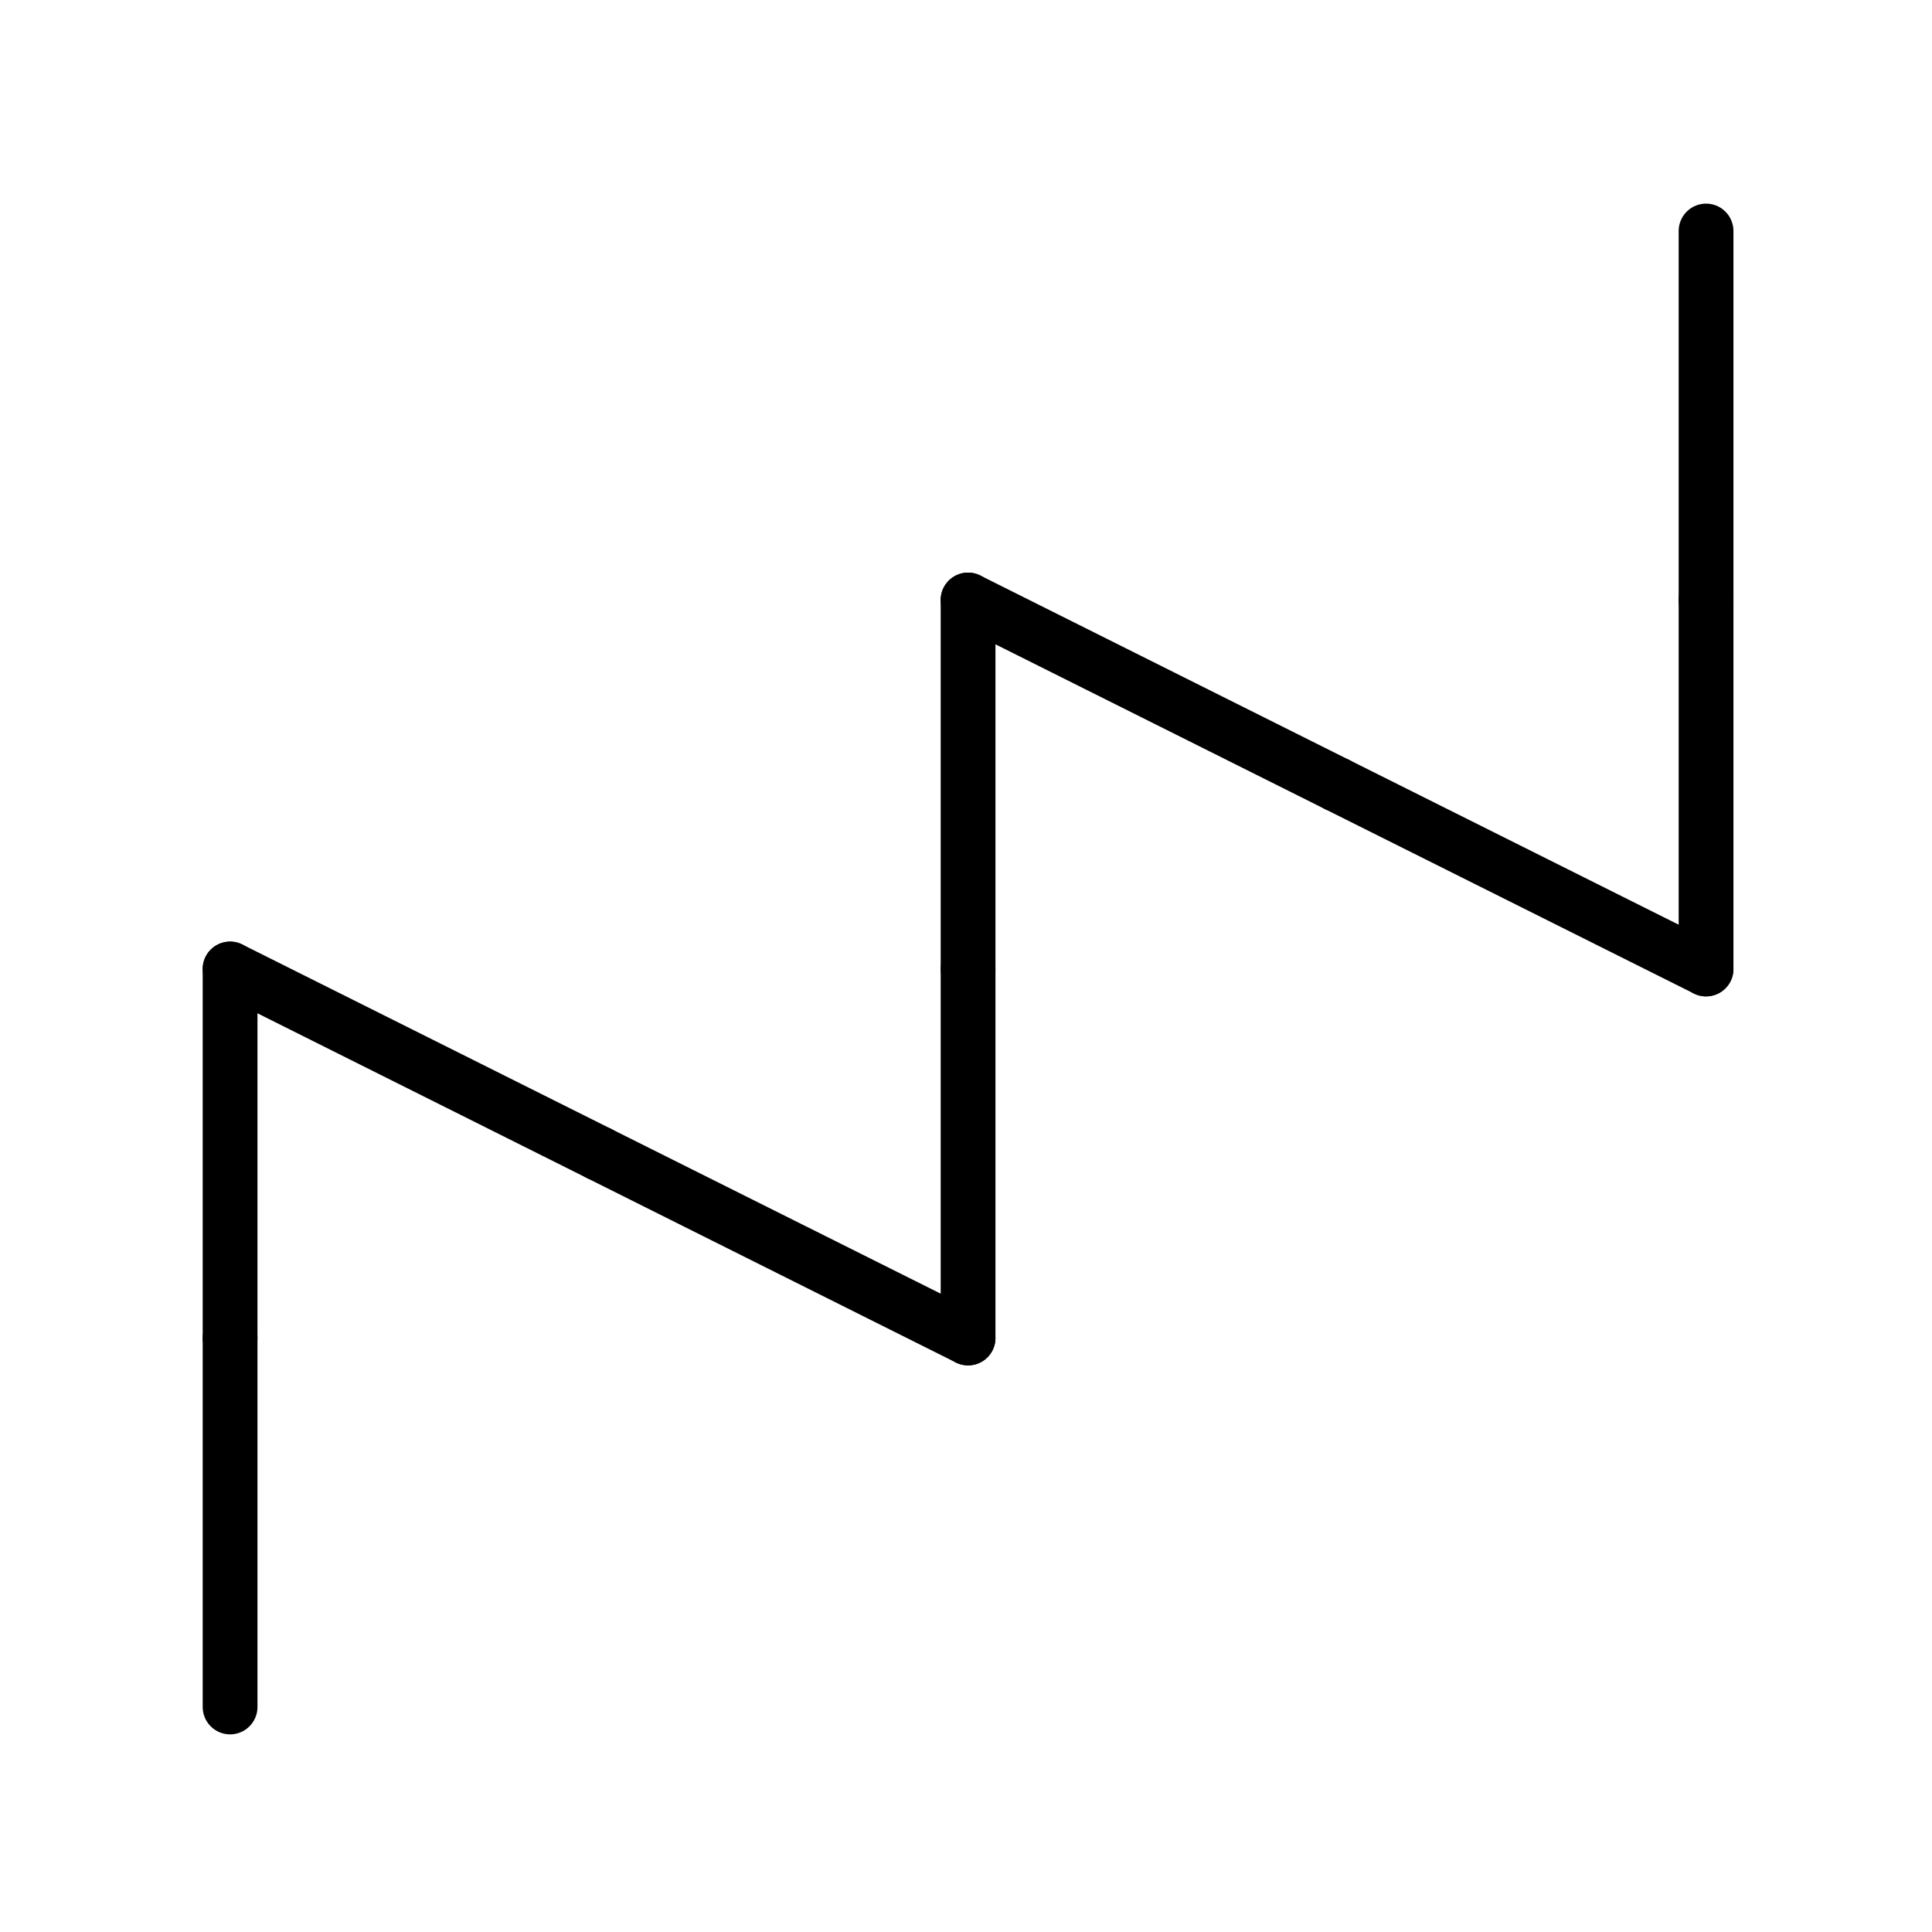
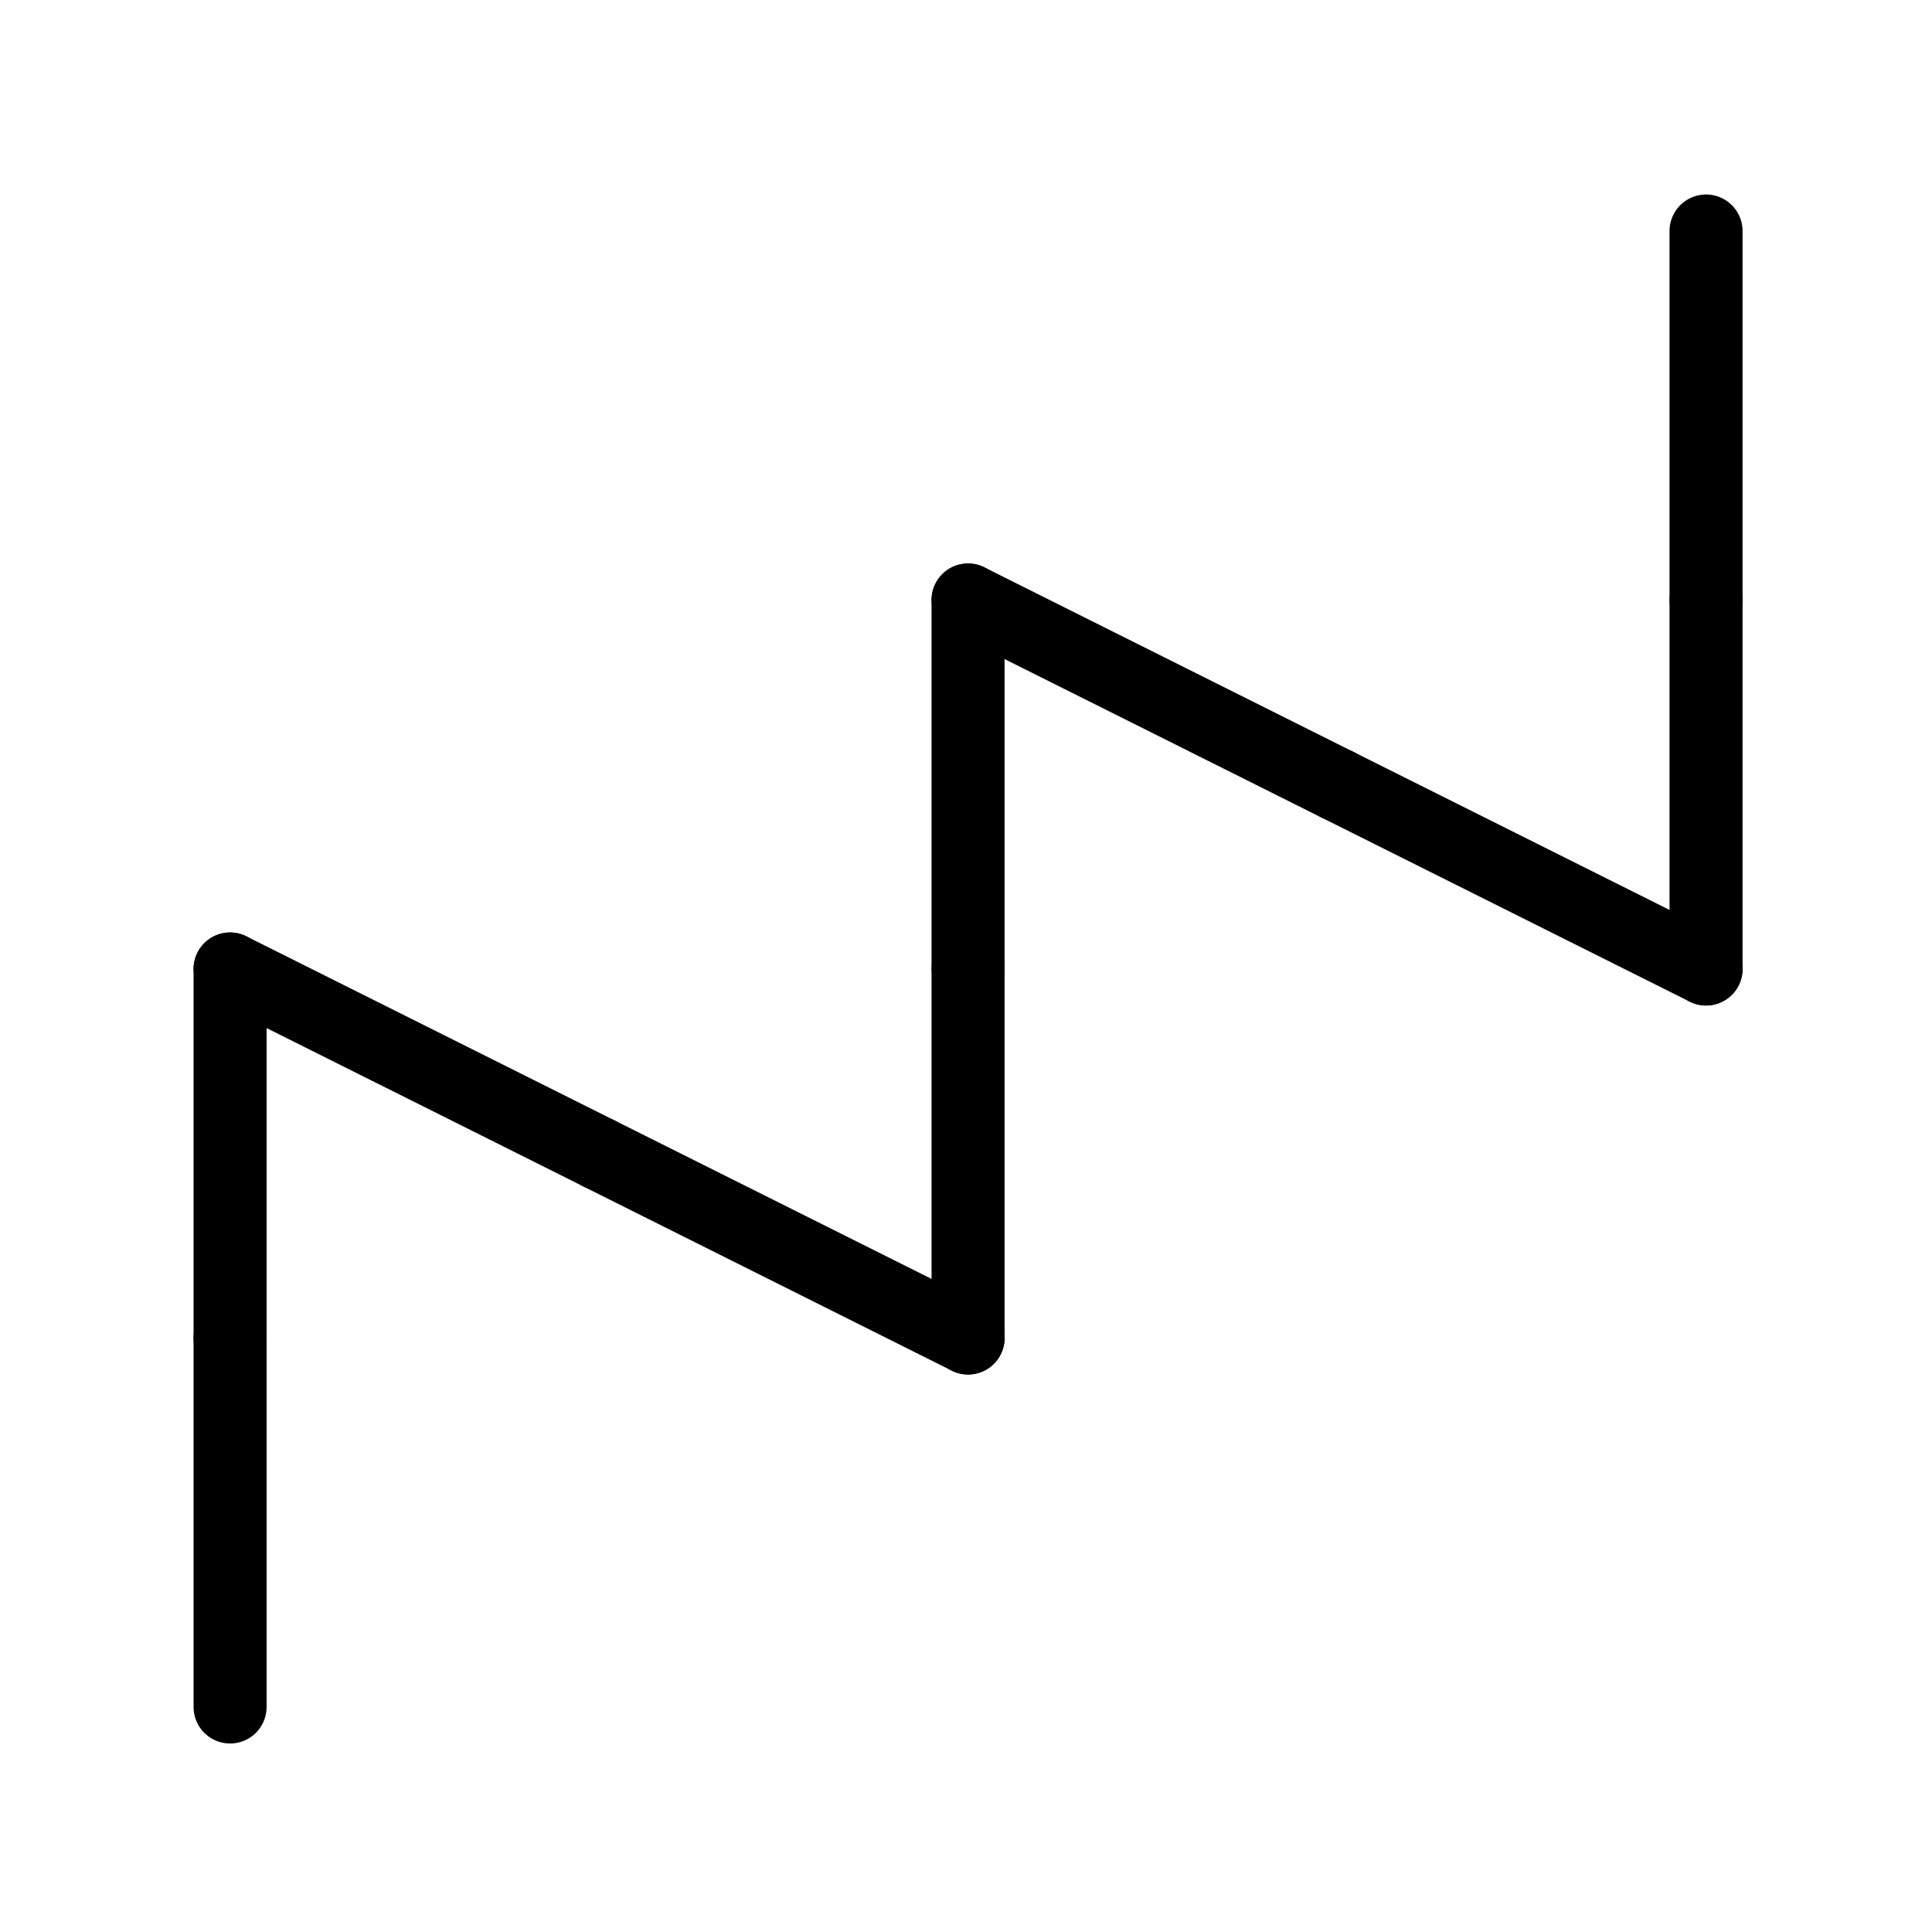
<svg xmlns="http://www.w3.org/2000/svg" viewBox="0 0 100 100" width="100" height="100" version="1.1" id="svg1059">
  <defs id="defs991">
    <marker id="DistanceX" orient="auto" refX="0" refY="0" style="overflow:visible">
      <path d="M 3,-3 -3,3 M 0,-5 V 5" style="stroke:#000000;stroke-width:0.5" id="path979" />
    </marker>
    <pattern id="Hatch" patternUnits="userSpaceOnUse" width="8" height="8" x="0" y="0">
      <path d="M8 4 l-4,4" stroke="#000000" stroke-width="0.25" linecap="square" id="path982" />
      <path d="M6 2 l-4,4" stroke="#000000" stroke-width="0.25" linecap="square" id="path984" />
      <path d="M4 0 l-4,4" stroke="#000000" stroke-width="0.25" linecap="square" id="path986" />
    </pattern>
    <symbol id="*MODEL_SPACE" />
    <symbol id="*PAPER_SPACE" />
  </defs>
  <g id="g1057">
-     <path style="fill:none;stroke:#000000;stroke-width:2.835;stroke-miterlimit:4;stroke-dasharray:none;stroke-linejoin:round;stroke-linecap:round" d="M 88.305,31.056 V 11.957" id="path999" />
-     <path style="fill:none;stroke:#000000;stroke-width:2.835;stroke-miterlimit:4;stroke-dasharray:none;stroke-linejoin:round;stroke-linecap:round" d="M 69.206,40.606 50.107,31.056" id="path1003" />
-     <path style="fill:none;stroke:#000000;stroke-width:2.835;stroke-miterlimit:4;stroke-dasharray:none;stroke-linejoin:round;stroke-linecap:round" d="m 11.909,50.155 19.099,9.549" id="path1009" />
-     <path style="fill:none;stroke:#000000;stroke-width:2.835;stroke-miterlimit:4;stroke-dasharray:none;stroke-linejoin:round;stroke-linecap:round" d="m 31.008,59.705 19.099,9.549" id="path1011" />
-     <path style="fill:none;stroke:#000000;stroke-width:2.835;stroke-miterlimit:4;stroke-dasharray:none;stroke-linejoin:round;stroke-linecap:round" d="m 11.909,69.254 v 19.099" id="path1017" />
-     <path style="fill:none;stroke:#000000;stroke-width:2.835;stroke-miterlimit:4;stroke-dasharray:none;stroke-linejoin:round;stroke-linecap:round" d="M 11.909,50.155 V 69.254" id="path1019" />
-     <path style="fill:none;stroke:#000000;stroke-width:2.835;stroke-miterlimit:4;stroke-dasharray:none;stroke-linejoin:round;stroke-linecap:round" d="M 88.305,50.155 V 31.056" id="path1041" />
-     <path style="fill:none;stroke:#000000;stroke-width:2.835;stroke-miterlimit:4;stroke-dasharray:none;stroke-linejoin:round;stroke-linecap:round" d="M 88.305,50.155 69.206,40.606" id="path1043" />
-     <path style="fill:none;stroke:#000000;stroke-width:2.835;stroke-miterlimit:4;stroke-dasharray:none;stroke-linejoin:round;stroke-linecap:round" d="M 50.107,50.155 V 69.254" id="path1053" />
-     <path style="fill:none;stroke:#000000;stroke-width:2.835;stroke-miterlimit:4;stroke-dasharray:none;stroke-linejoin:round;stroke-linecap:round" d="m 50.107,31.056 v 19.099" id="path1055" />
+     <path style="fill:none;stroke:#000000;stroke-width:3.78;stroke-miterlimit:4;stroke-dasharray:none;stroke-linejoin:round;stroke-linecap:round" d="M 88.305,31.056 V 11.957" id="path999" />
+     <path style="fill:none;stroke:#000000;stroke-width:3.78;stroke-miterlimit:4;stroke-dasharray:none;stroke-linejoin:round;stroke-linecap:round" d="M 69.206,40.606 50.107,31.056" id="path1003" />
+     <path style="fill:none;stroke:#000000;stroke-width:3.78;stroke-miterlimit:4;stroke-dasharray:none;stroke-linejoin:round;stroke-linecap:round" d="m 11.909,50.155 19.099,9.549" id="path1009" />
+     <path style="fill:none;stroke:#000000;stroke-width:3.78;stroke-miterlimit:4;stroke-dasharray:none;stroke-linejoin:round;stroke-linecap:round" d="m 31.008,59.705 19.099,9.549" id="path1011" />
+     <path style="fill:none;stroke:#000000;stroke-width:3.78;stroke-miterlimit:4;stroke-dasharray:none;stroke-linejoin:round;stroke-linecap:round" d="m 11.909,69.254 v 19.099" id="path1017" />
+     <path style="fill:none;stroke:#000000;stroke-width:3.78;stroke-miterlimit:4;stroke-dasharray:none;stroke-linejoin:round;stroke-linecap:round" d="M 11.909,50.155 V 69.254" id="path1019" />
+     <path style="fill:none;stroke:#000000;stroke-width:3.78;stroke-miterlimit:4;stroke-dasharray:none;stroke-linejoin:round;stroke-linecap:round" d="M 88.305,50.155 V 31.056" id="path1041" />
+     <path style="fill:none;stroke:#000000;stroke-width:3.78;stroke-miterlimit:4;stroke-dasharray:none;stroke-linejoin:round;stroke-linecap:round" d="M 88.305,50.155 69.206,40.606" id="path1043" />
+     <path style="fill:none;stroke:#000000;stroke-width:3.78;stroke-miterlimit:4;stroke-dasharray:none;stroke-linejoin:round;stroke-linecap:round" d="M 50.107,50.155 V 69.254" id="path1053" />
+     <path style="fill:none;stroke:#000000;stroke-width:3.78;stroke-miterlimit:4;stroke-dasharray:none;stroke-linejoin:round;stroke-linecap:round" d="m 50.107,31.056 v 19.099" id="path1055" />
  </g>
</svg>
